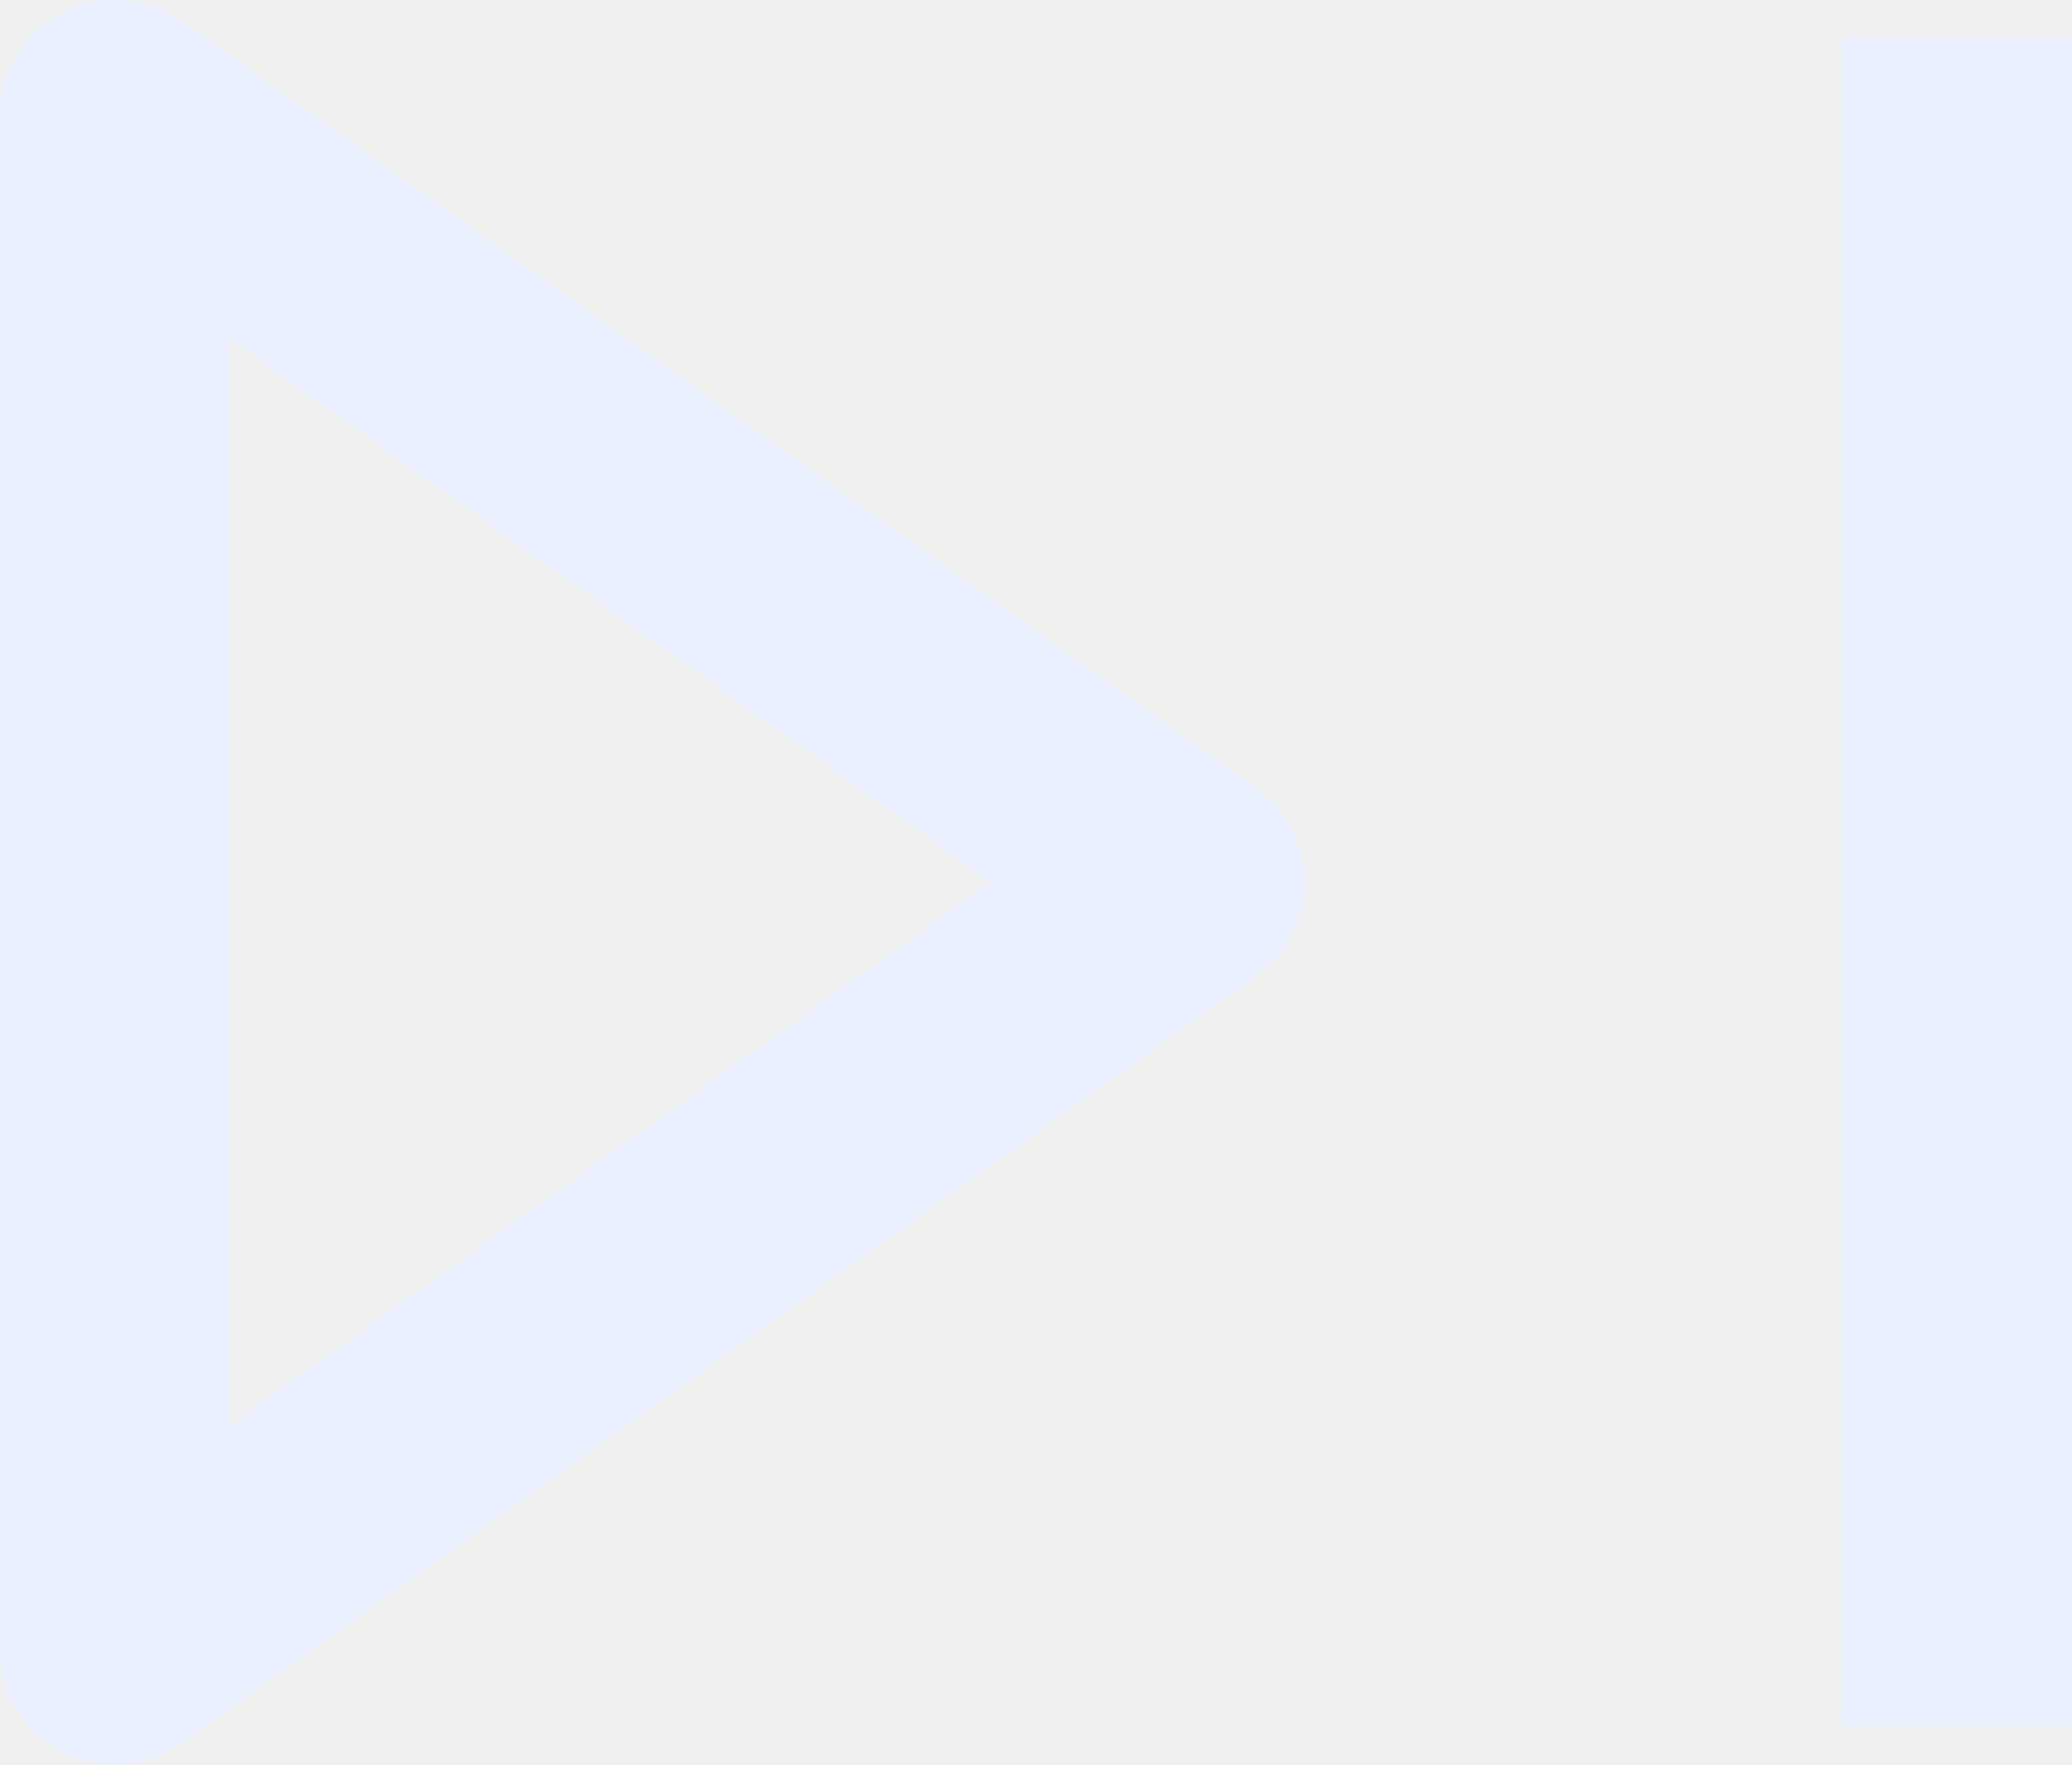
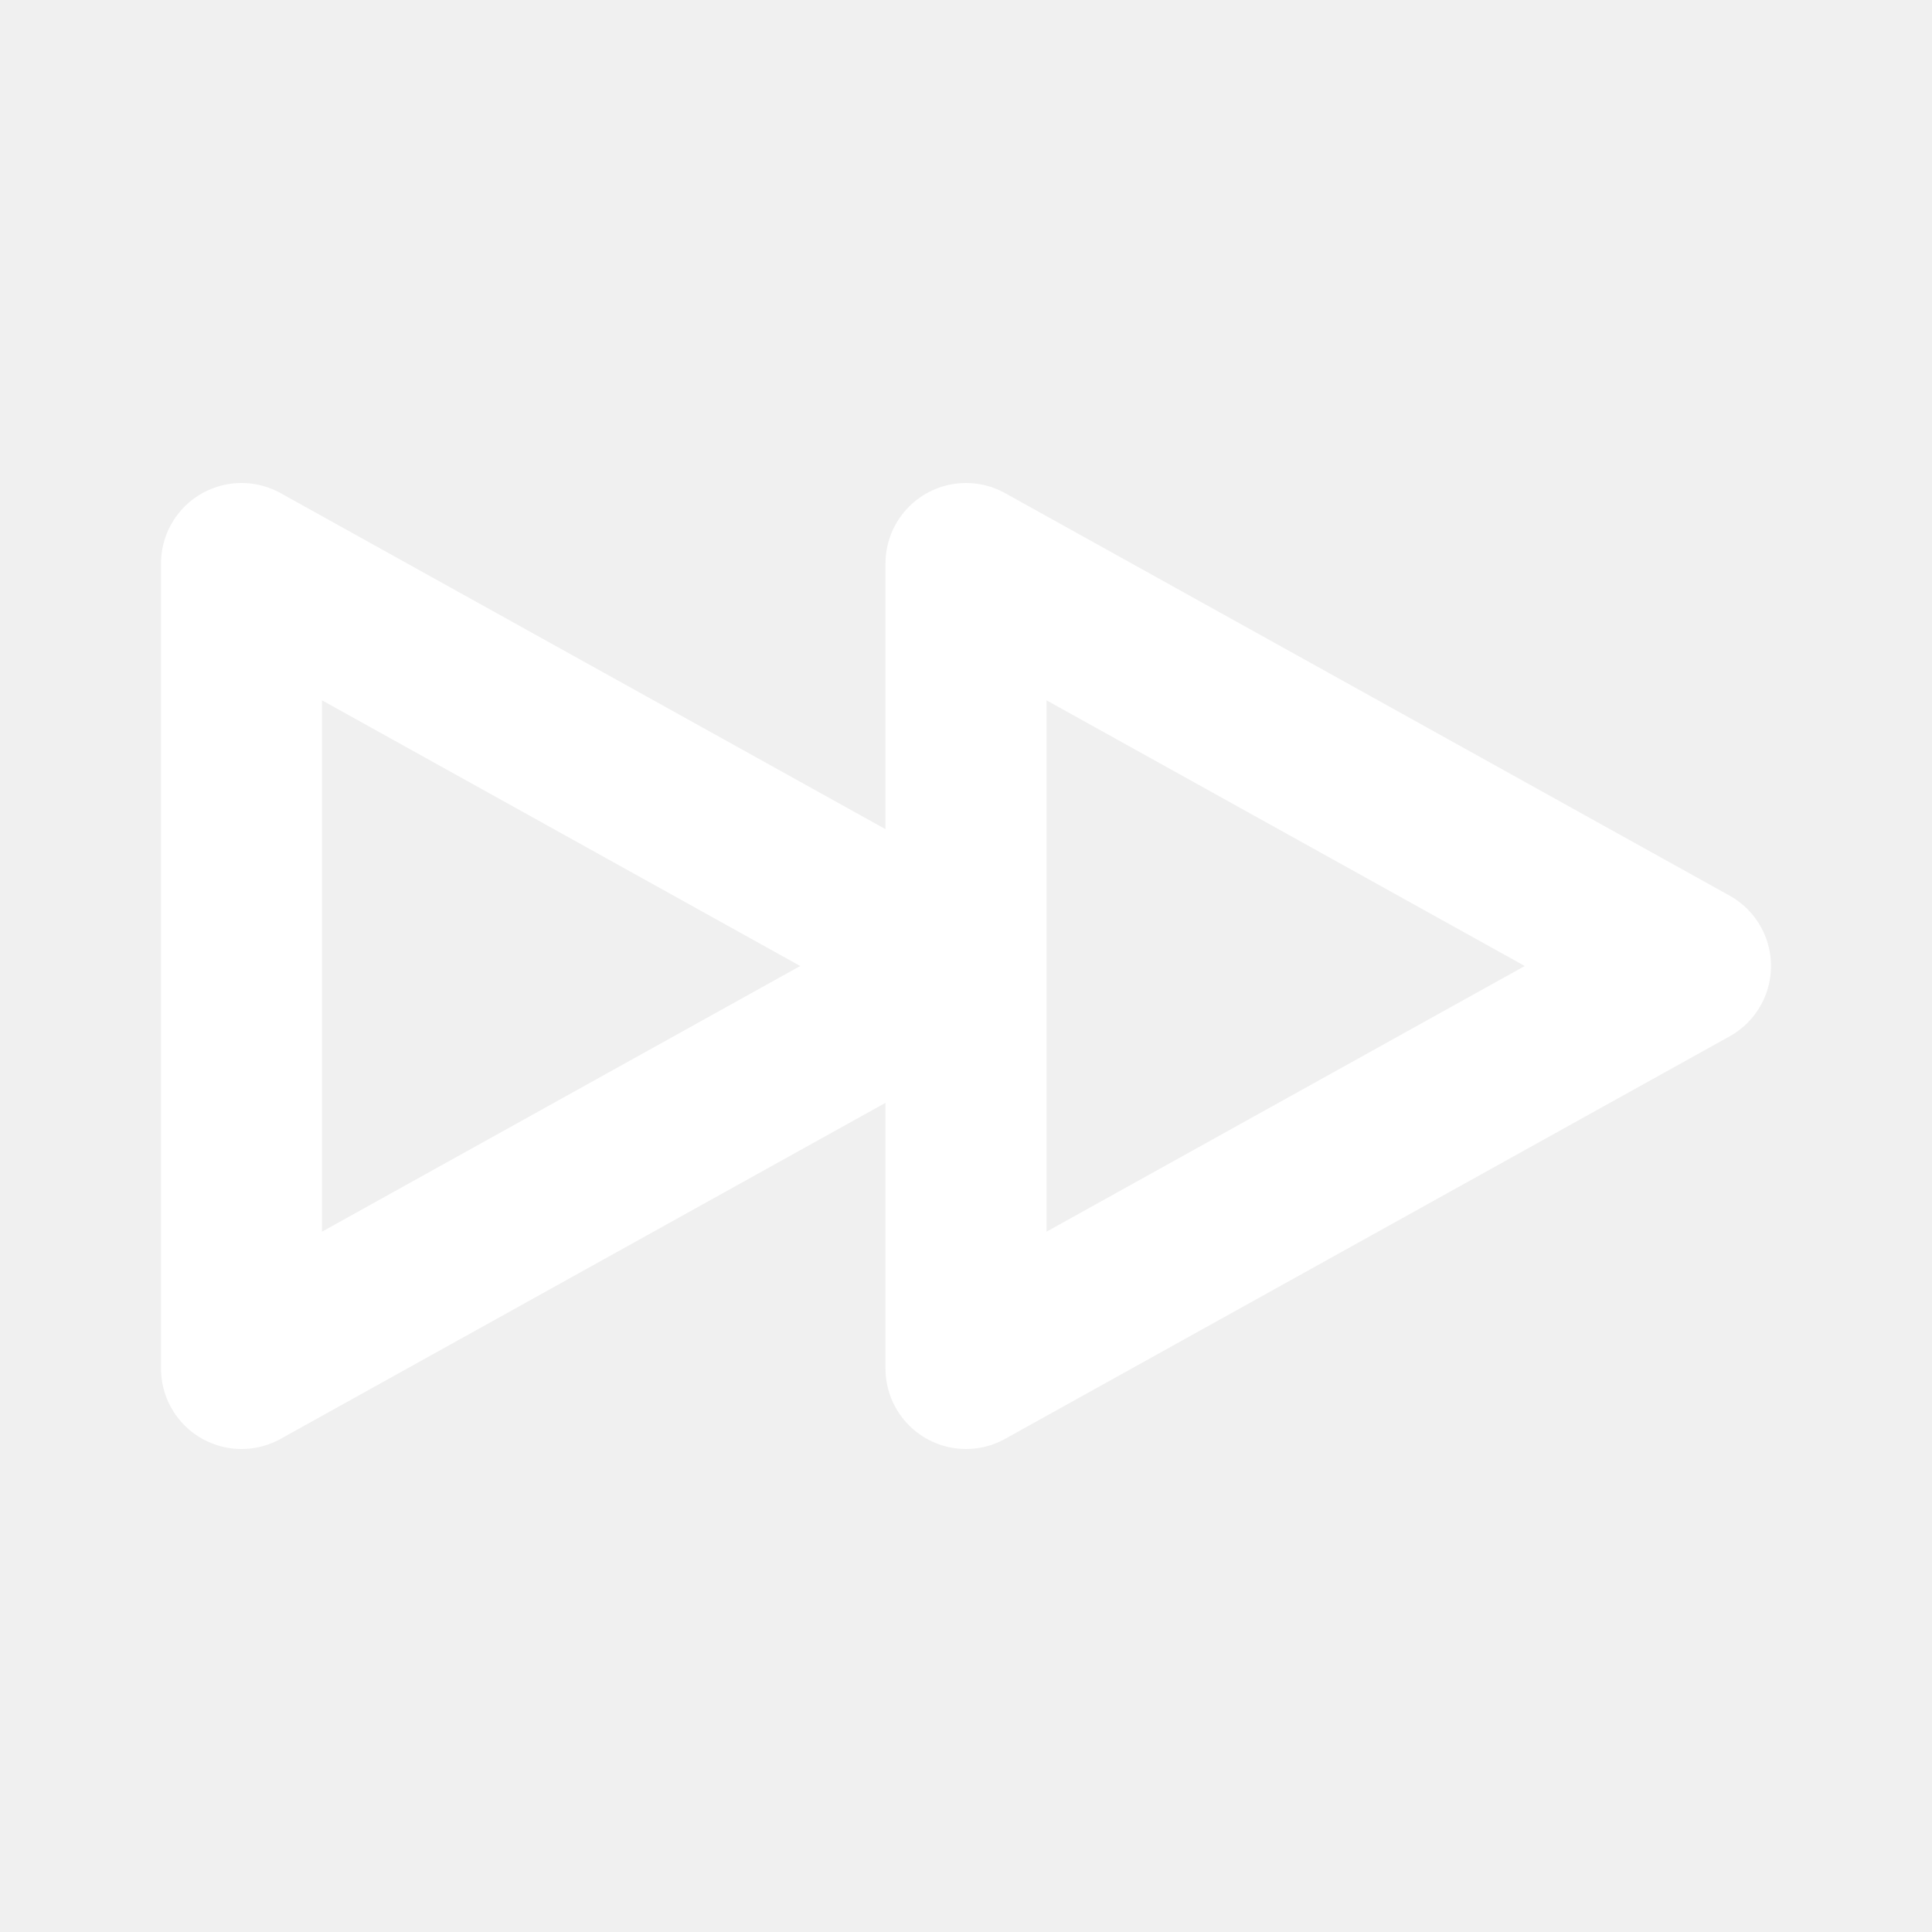
- <svg xmlns="http://www.w3.org/2000/svg" width="18" height="15.333" viewBox="0 0 18 15.333">
-   <path id="Vector" d="M17.216.482V15.148m-16-14V14.482L10.55,7.815Z" transform="translate(-0.216 -0.148)" fill="none" stroke="#eaf0ff" stroke-linejoin="round" stroke-width="2" />
+ <svg xmlns="http://www.w3.org/2000/svg" viewBox="0 0 24 24" fill="none">
+   <g id="SVGRepo_bgCarrier" stroke-width="0" />
+   <g id="SVGRepo_tracerCarrier" stroke-linecap="round" stroke-linejoin="round" />
+   <g id="SVGRepo_iconCarrier">
+     <g id="Media / Forward">
+       <path id="Vector" d="M12 12V7L21 12L12 17V12ZM12 12L3 17V7L12 12Z" stroke="#FFFFFF" stroke-width="2" stroke-linecap="round" stroke-linejoin="round" />
+     </g>
+   </g>
</svg>
